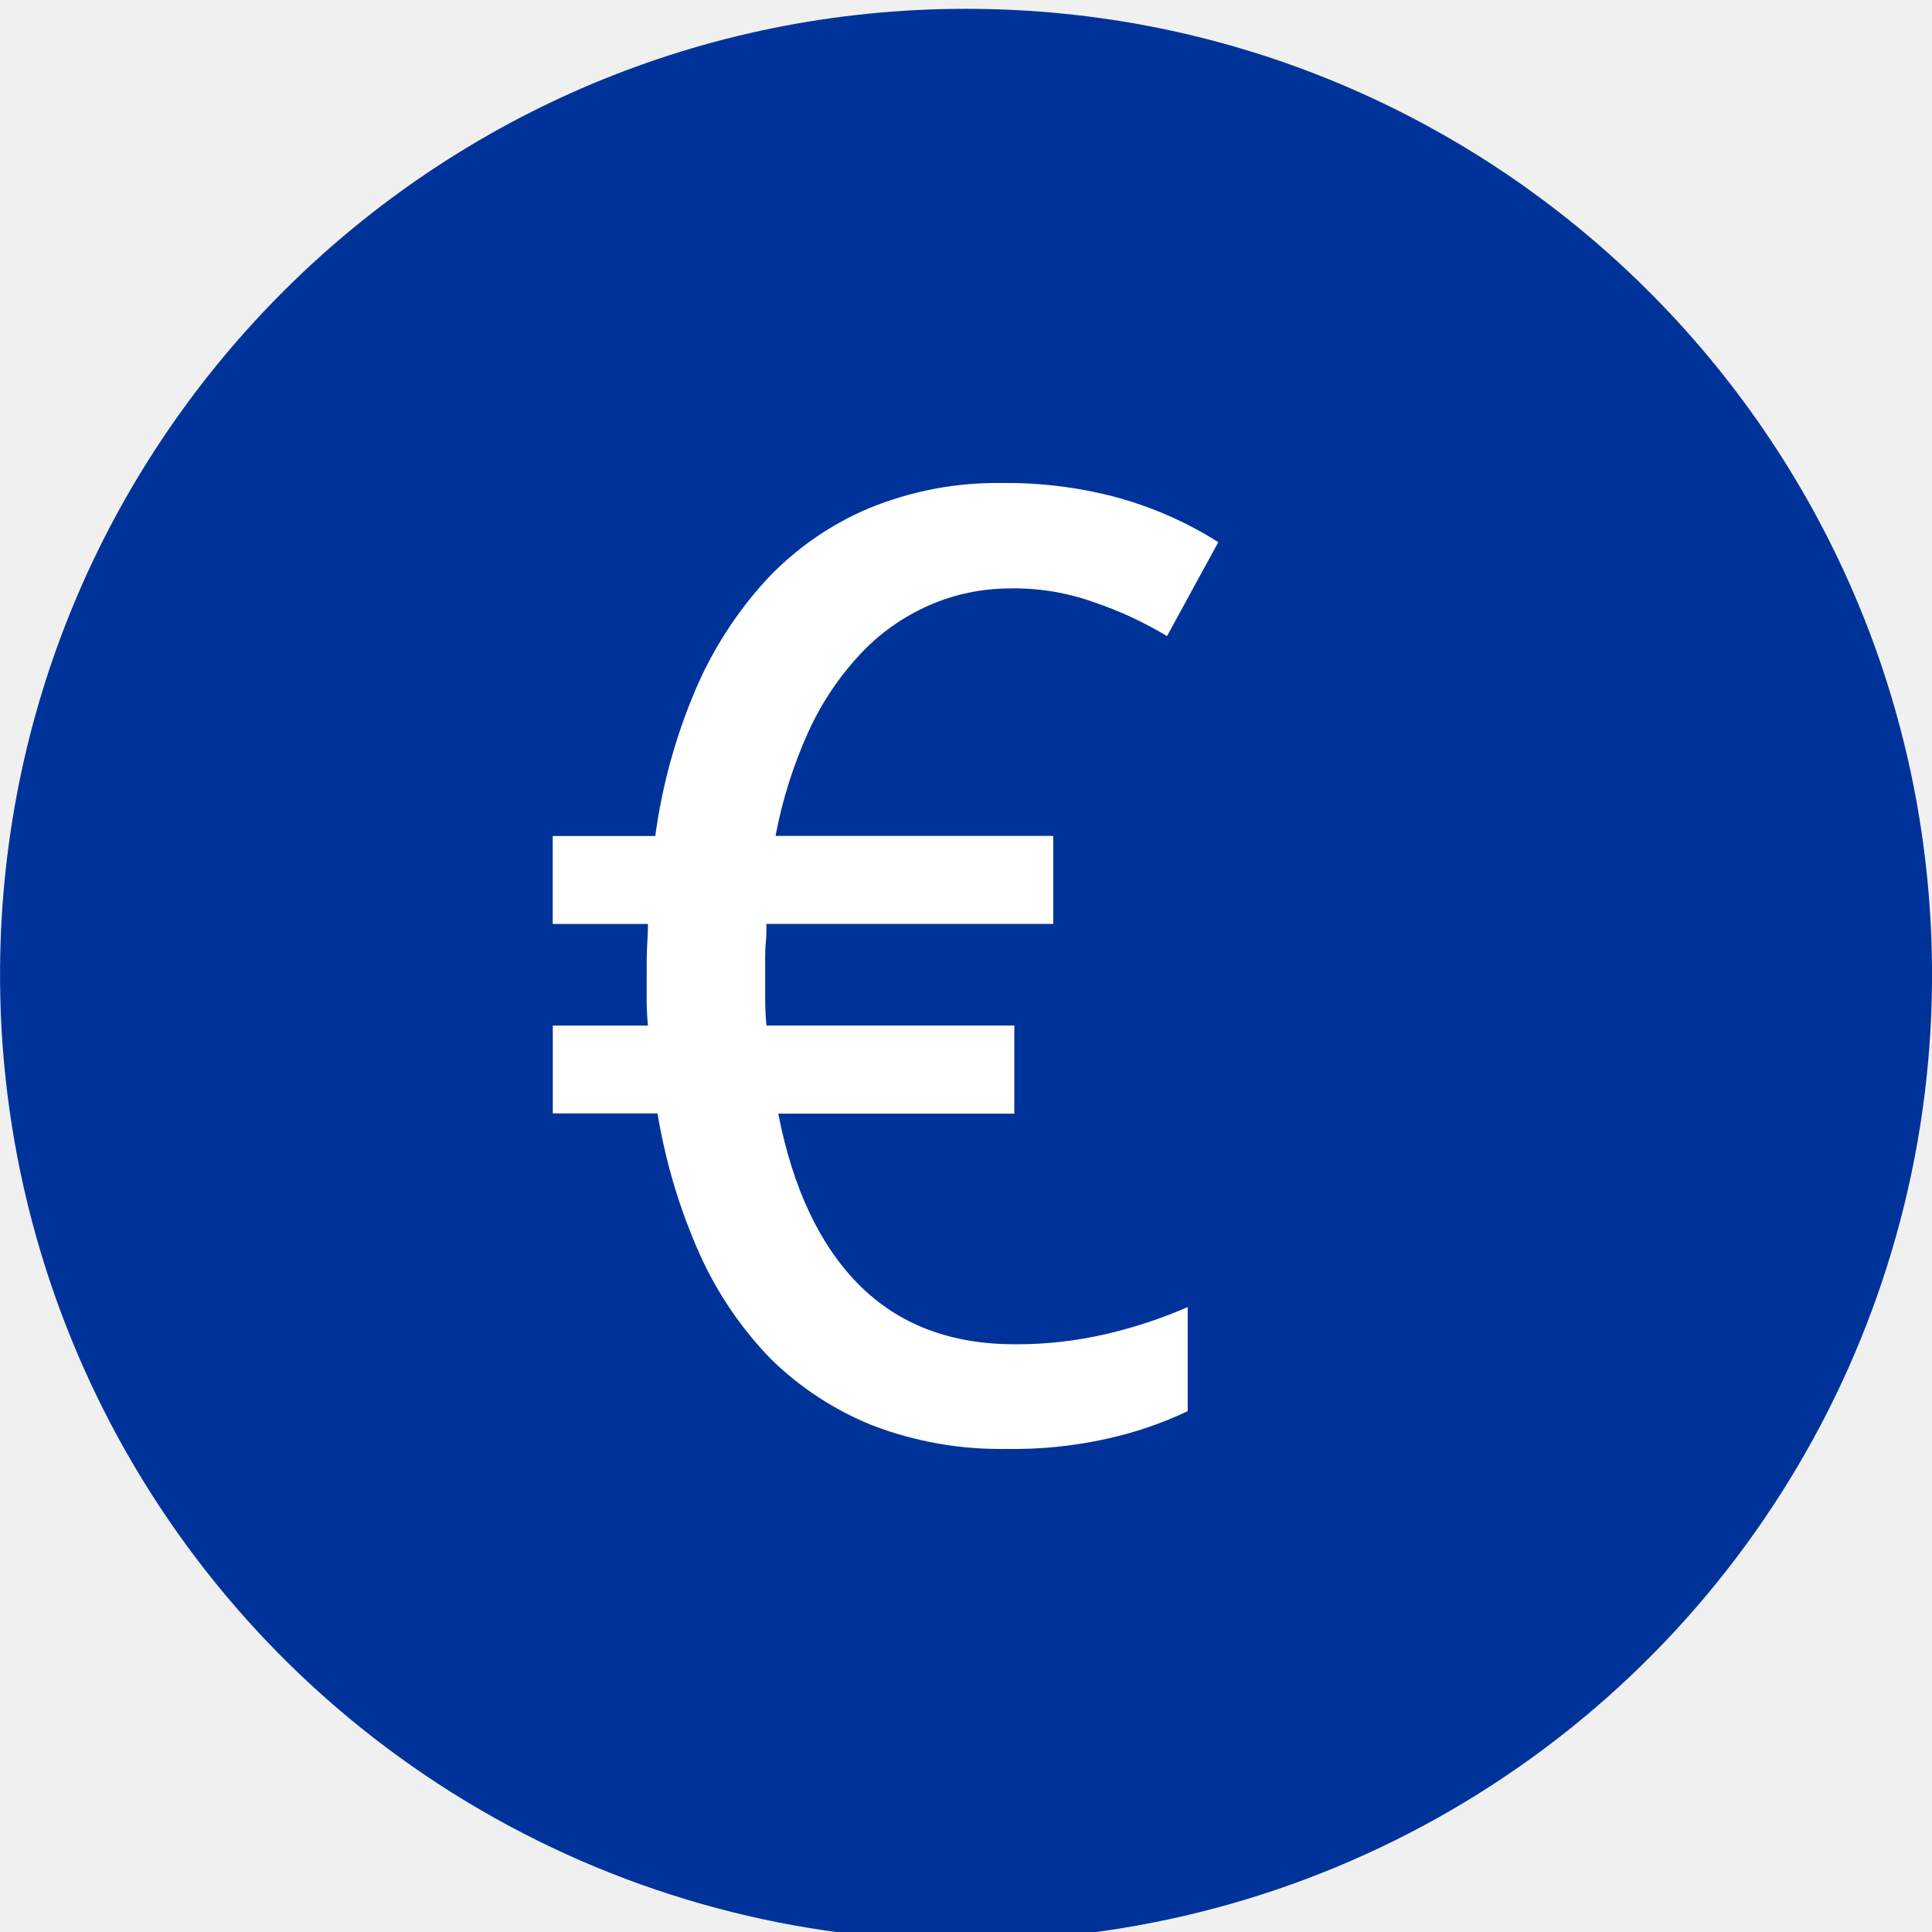
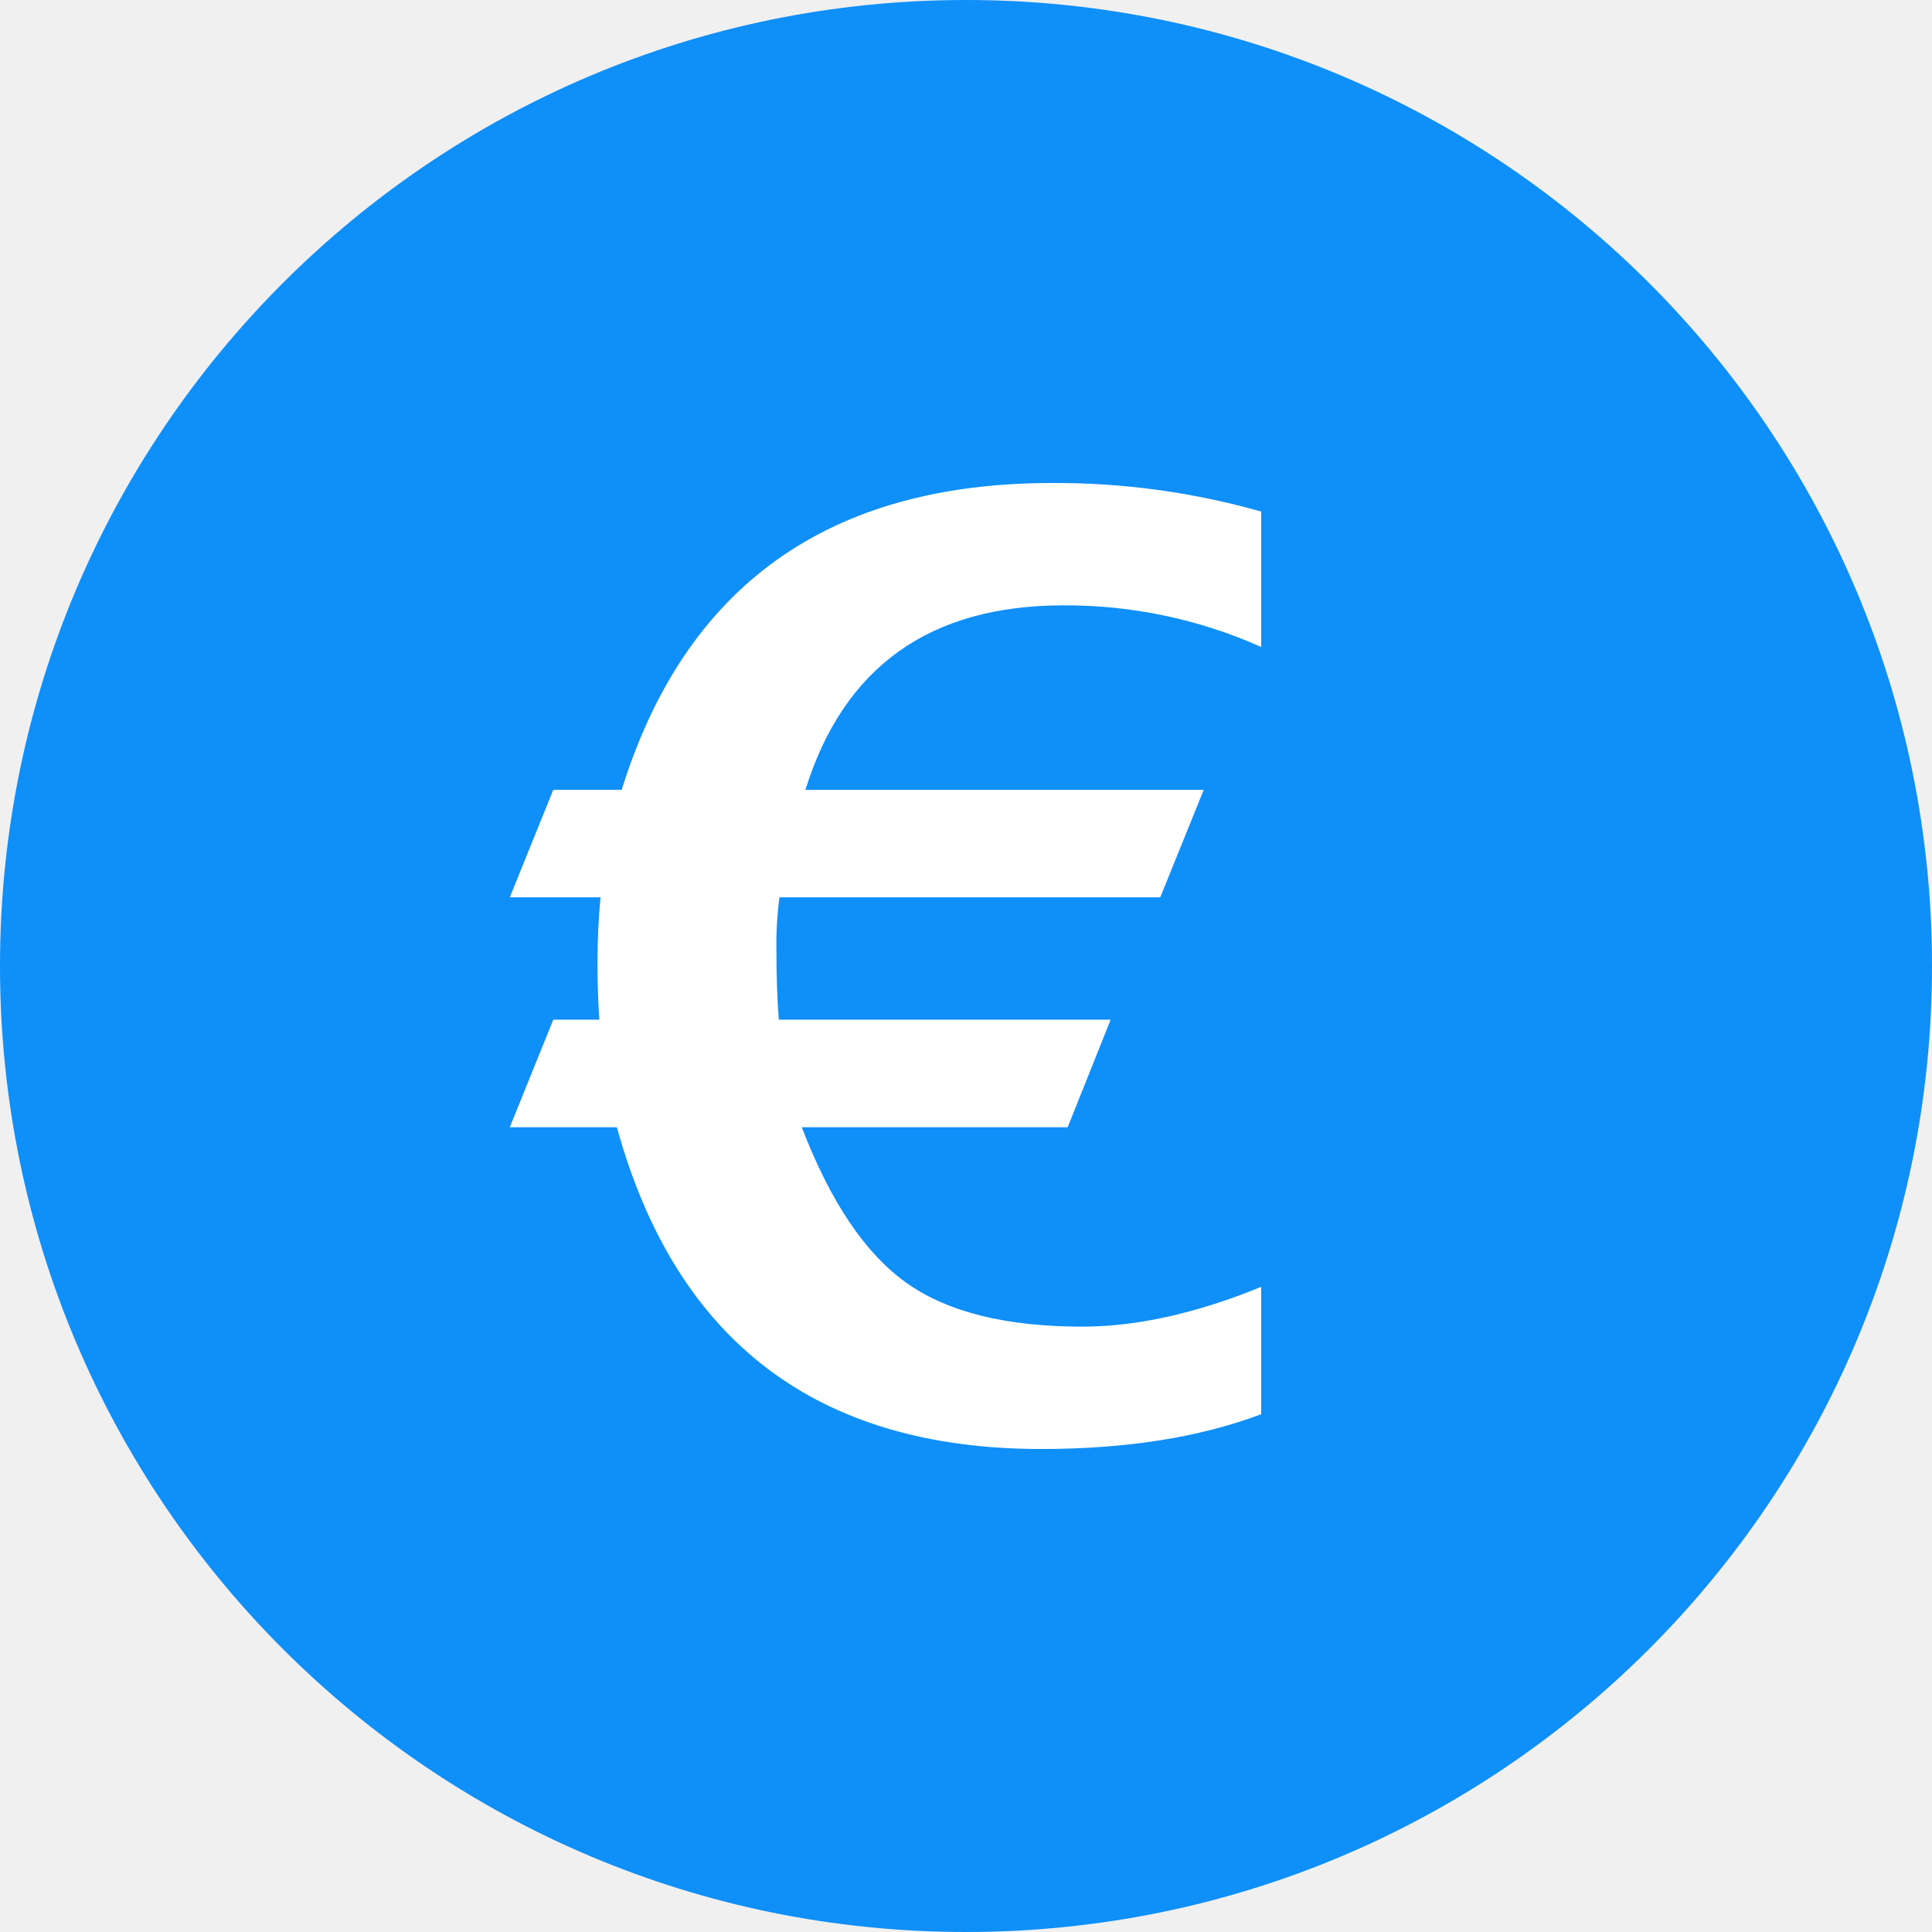
<svg xmlns="http://www.w3.org/2000/svg" fill="none" viewBox="0 0 24 24">
  <g clip-path="url(#a)">
-     <path fill="#039" d="M24 12A12 12 0 1 1 .001 12 12 12 0 0 1 24 12Z" />
-     <path fill="#fff" d="M12.558 7.31c-.351-.002-.7.07-1.021.212-.32.141-.61.346-.849.602a3.59 3.59 0 0 0-.646.966 5.69 5.69 0 0 0-.408 1.294h3.45v1.093H9.521c0 .081 0 .158-.008.232-.007.074-.008.13-.008.2v.495c0 .107.005.218.016.335H12.6v1.095H9.668c.181.93.517 1.64 1.007 2.13.49.49 1.133.735 1.931.735a4.88 4.88 0 0 0 1.134-.127 5.82 5.82 0 0 0 1.014-.335v1.293a4.717 4.717 0 0 1-1.005.343 5.333 5.333 0 0 1-1.255.126 4.43 4.43 0 0 1-1.645-.288 3.849 3.849 0 0 1-1.274-.83 4.55 4.55 0 0 1-.887-1.31 7.138 7.138 0 0 1-.52-1.74H6.867V12.74h1.182a3.604 3.604 0 0 1-.016-.303v-.351c0-.117 0-.237.007-.36.008-.121.009-.204.009-.248H6.866v-1.093H8.14c.084-.621.25-1.228.495-1.805.215-.508.515-.974.887-1.38a3.73 3.73 0 0 1 1.274-.887A4.186 4.186 0 0 1 12.446 6c.478-.005.953.053 1.414.175.45.122.88.31 1.274.56l-.637 1.167a4.624 4.624 0 0 0-.893-.416 2.953 2.953 0 0 0-1.046-.177Z" />
+     <path fill="#0F8FF8" d="M12 24c6.627 0 12-5.373 12-12S18.627 0 12 0 0 5.373 0 12s5.373 12 12 12Z" />
+     <path fill="#fff" fill-rule="evenodd" d="m6.333 14.003.54-1.336h.572a10.856 10.856 0 0 1-.023-.687c0-.299.013-.576.038-.833H6.333l.54-1.336h.85C8.513 7.271 10.296 6 13.069 6a9.33 9.33 0 0 1 2.598.355v1.682a5.946 5.946 0 0 0-2.456-.517c-1.662 0-2.73.764-3.206 2.292h4.948l-.54 1.335h-4.73c-.03.22-.042.442-.038.664 0 .319.01.604.03.856h4.122l-.534 1.336H9.96c.355.926.789 1.57 1.3 1.933.51.363 1.238.544 2.184.544.676 0 1.417-.165 2.223-.494v1.582c-.766.288-1.677.432-2.733.432-2.778 0-4.536-1.333-5.271-3.997h-1.33Z" clip-rule="evenodd" />
  </g>
  <defs>
    <clipPath id="a">
      <path fill="#fff" d="M0 0h24v24H0z" />
    </clipPath>
  </defs>
</svg>
